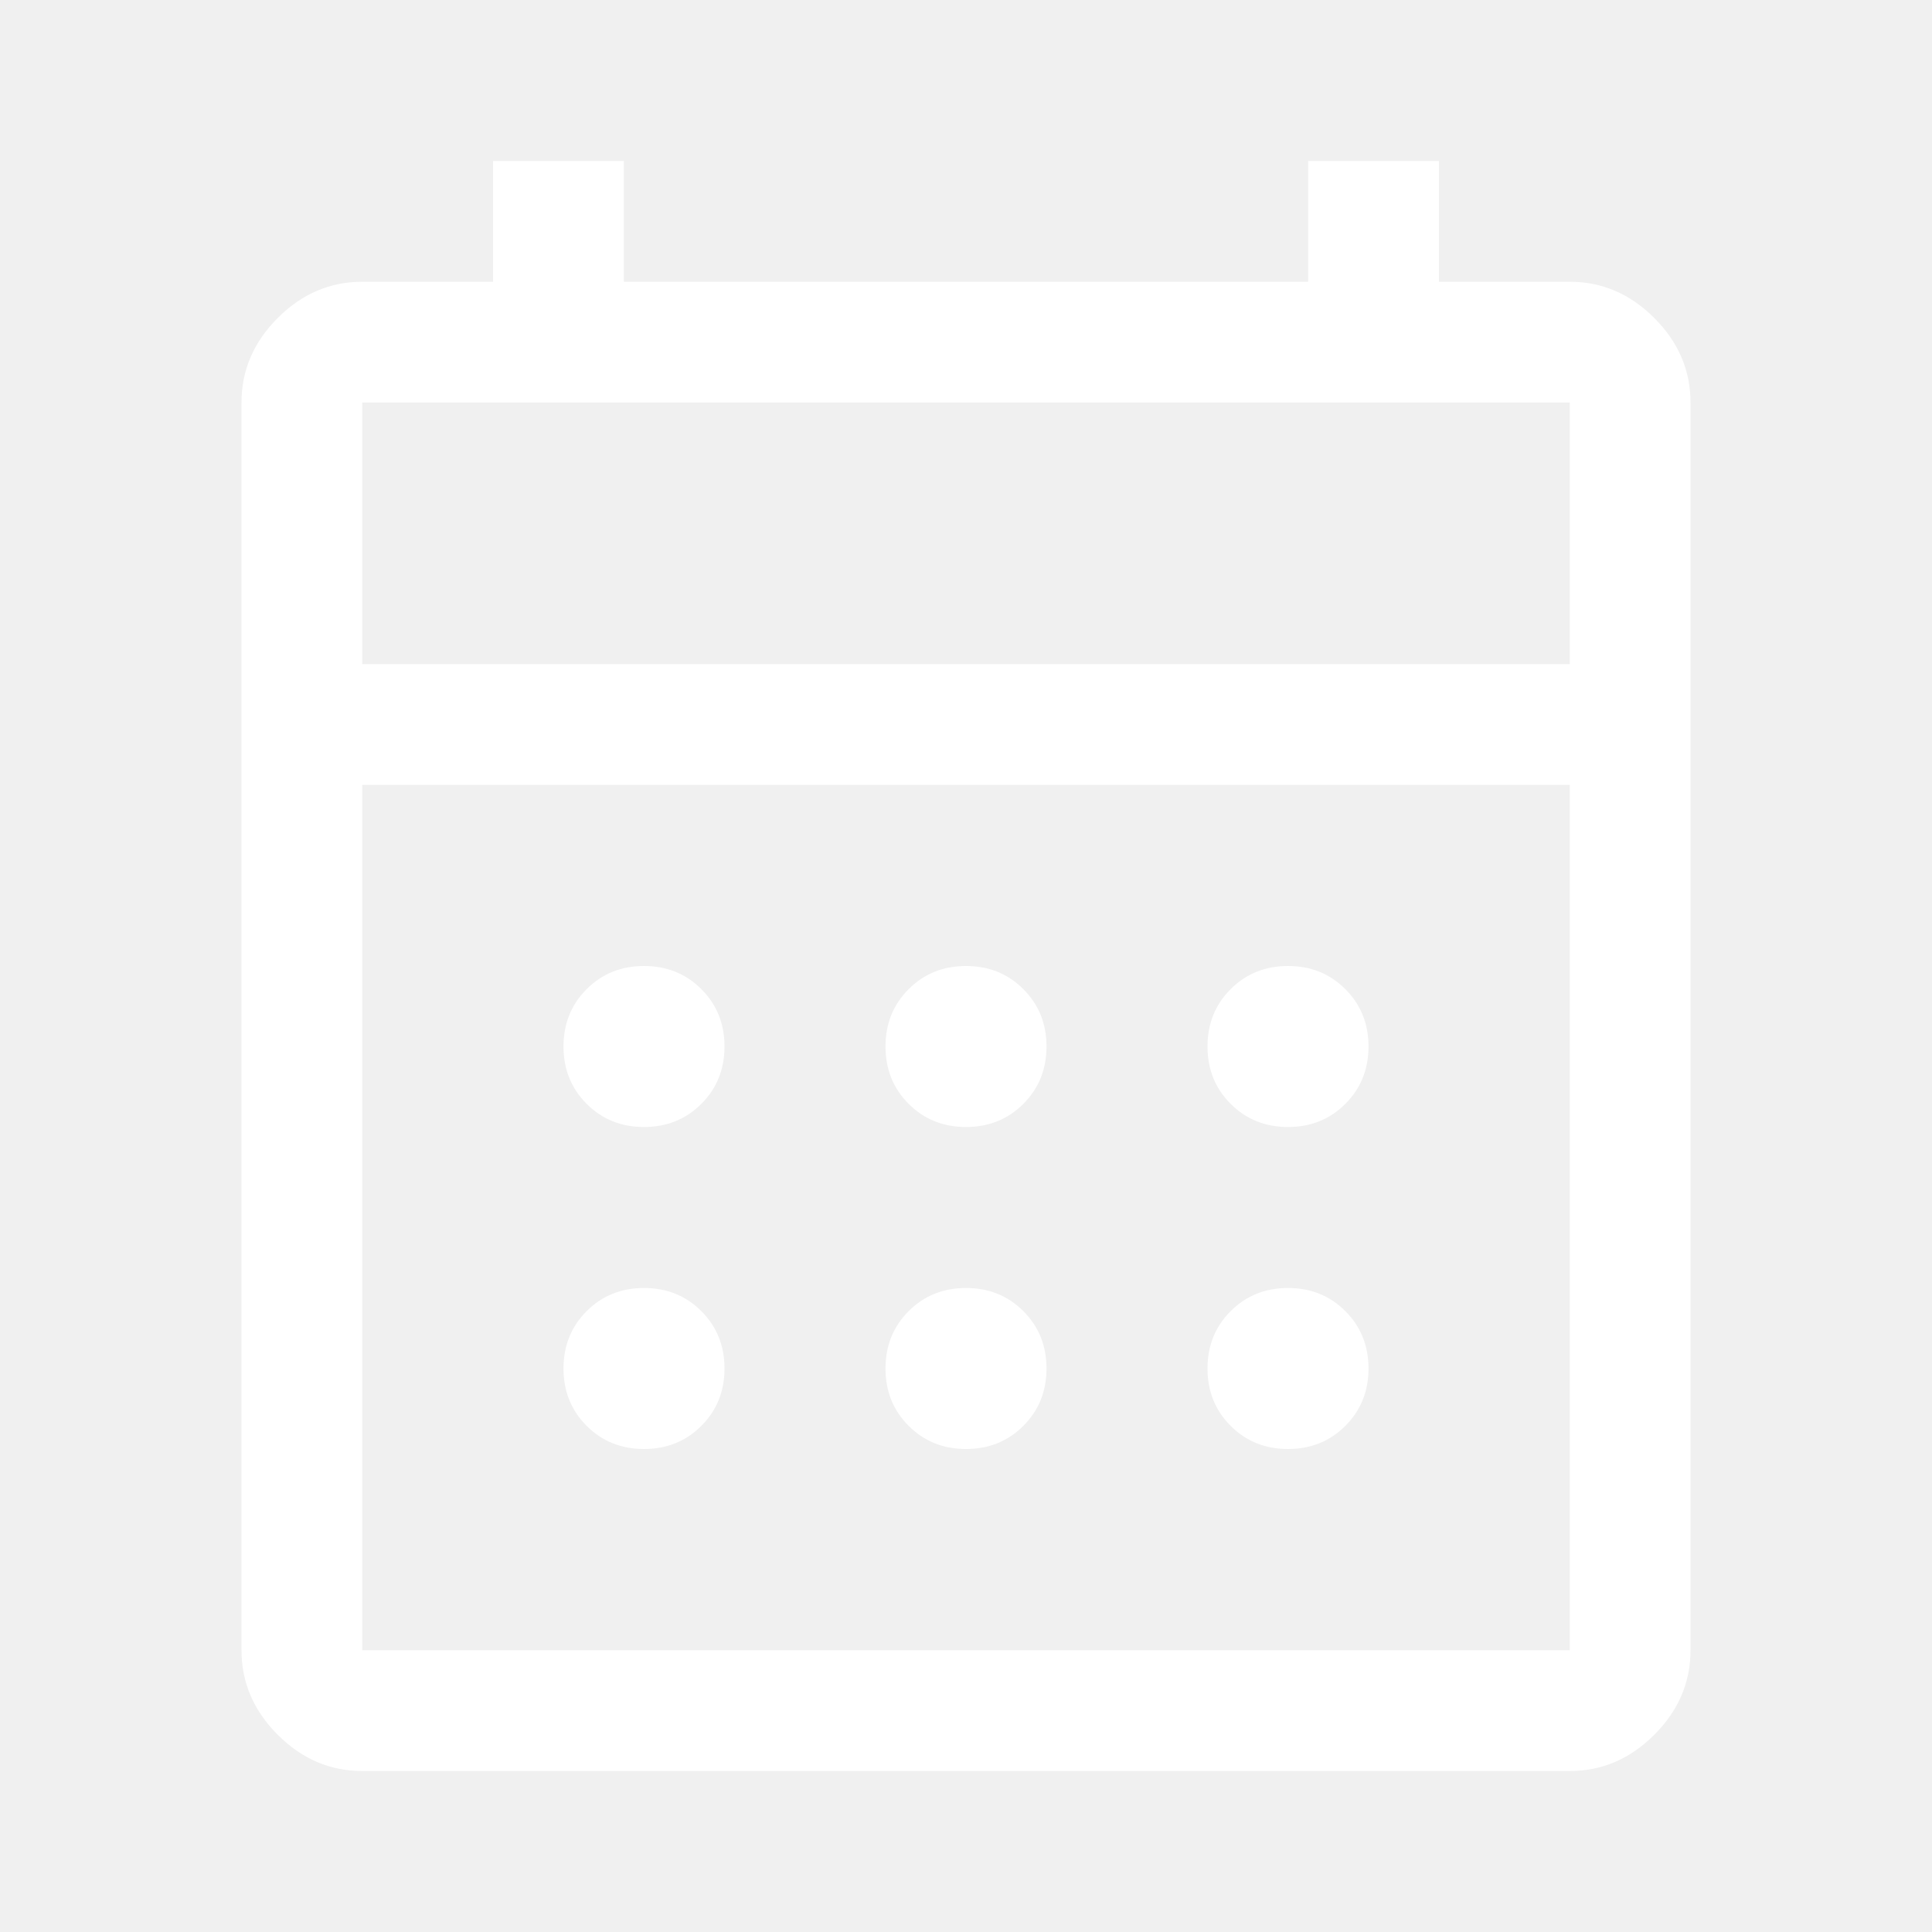
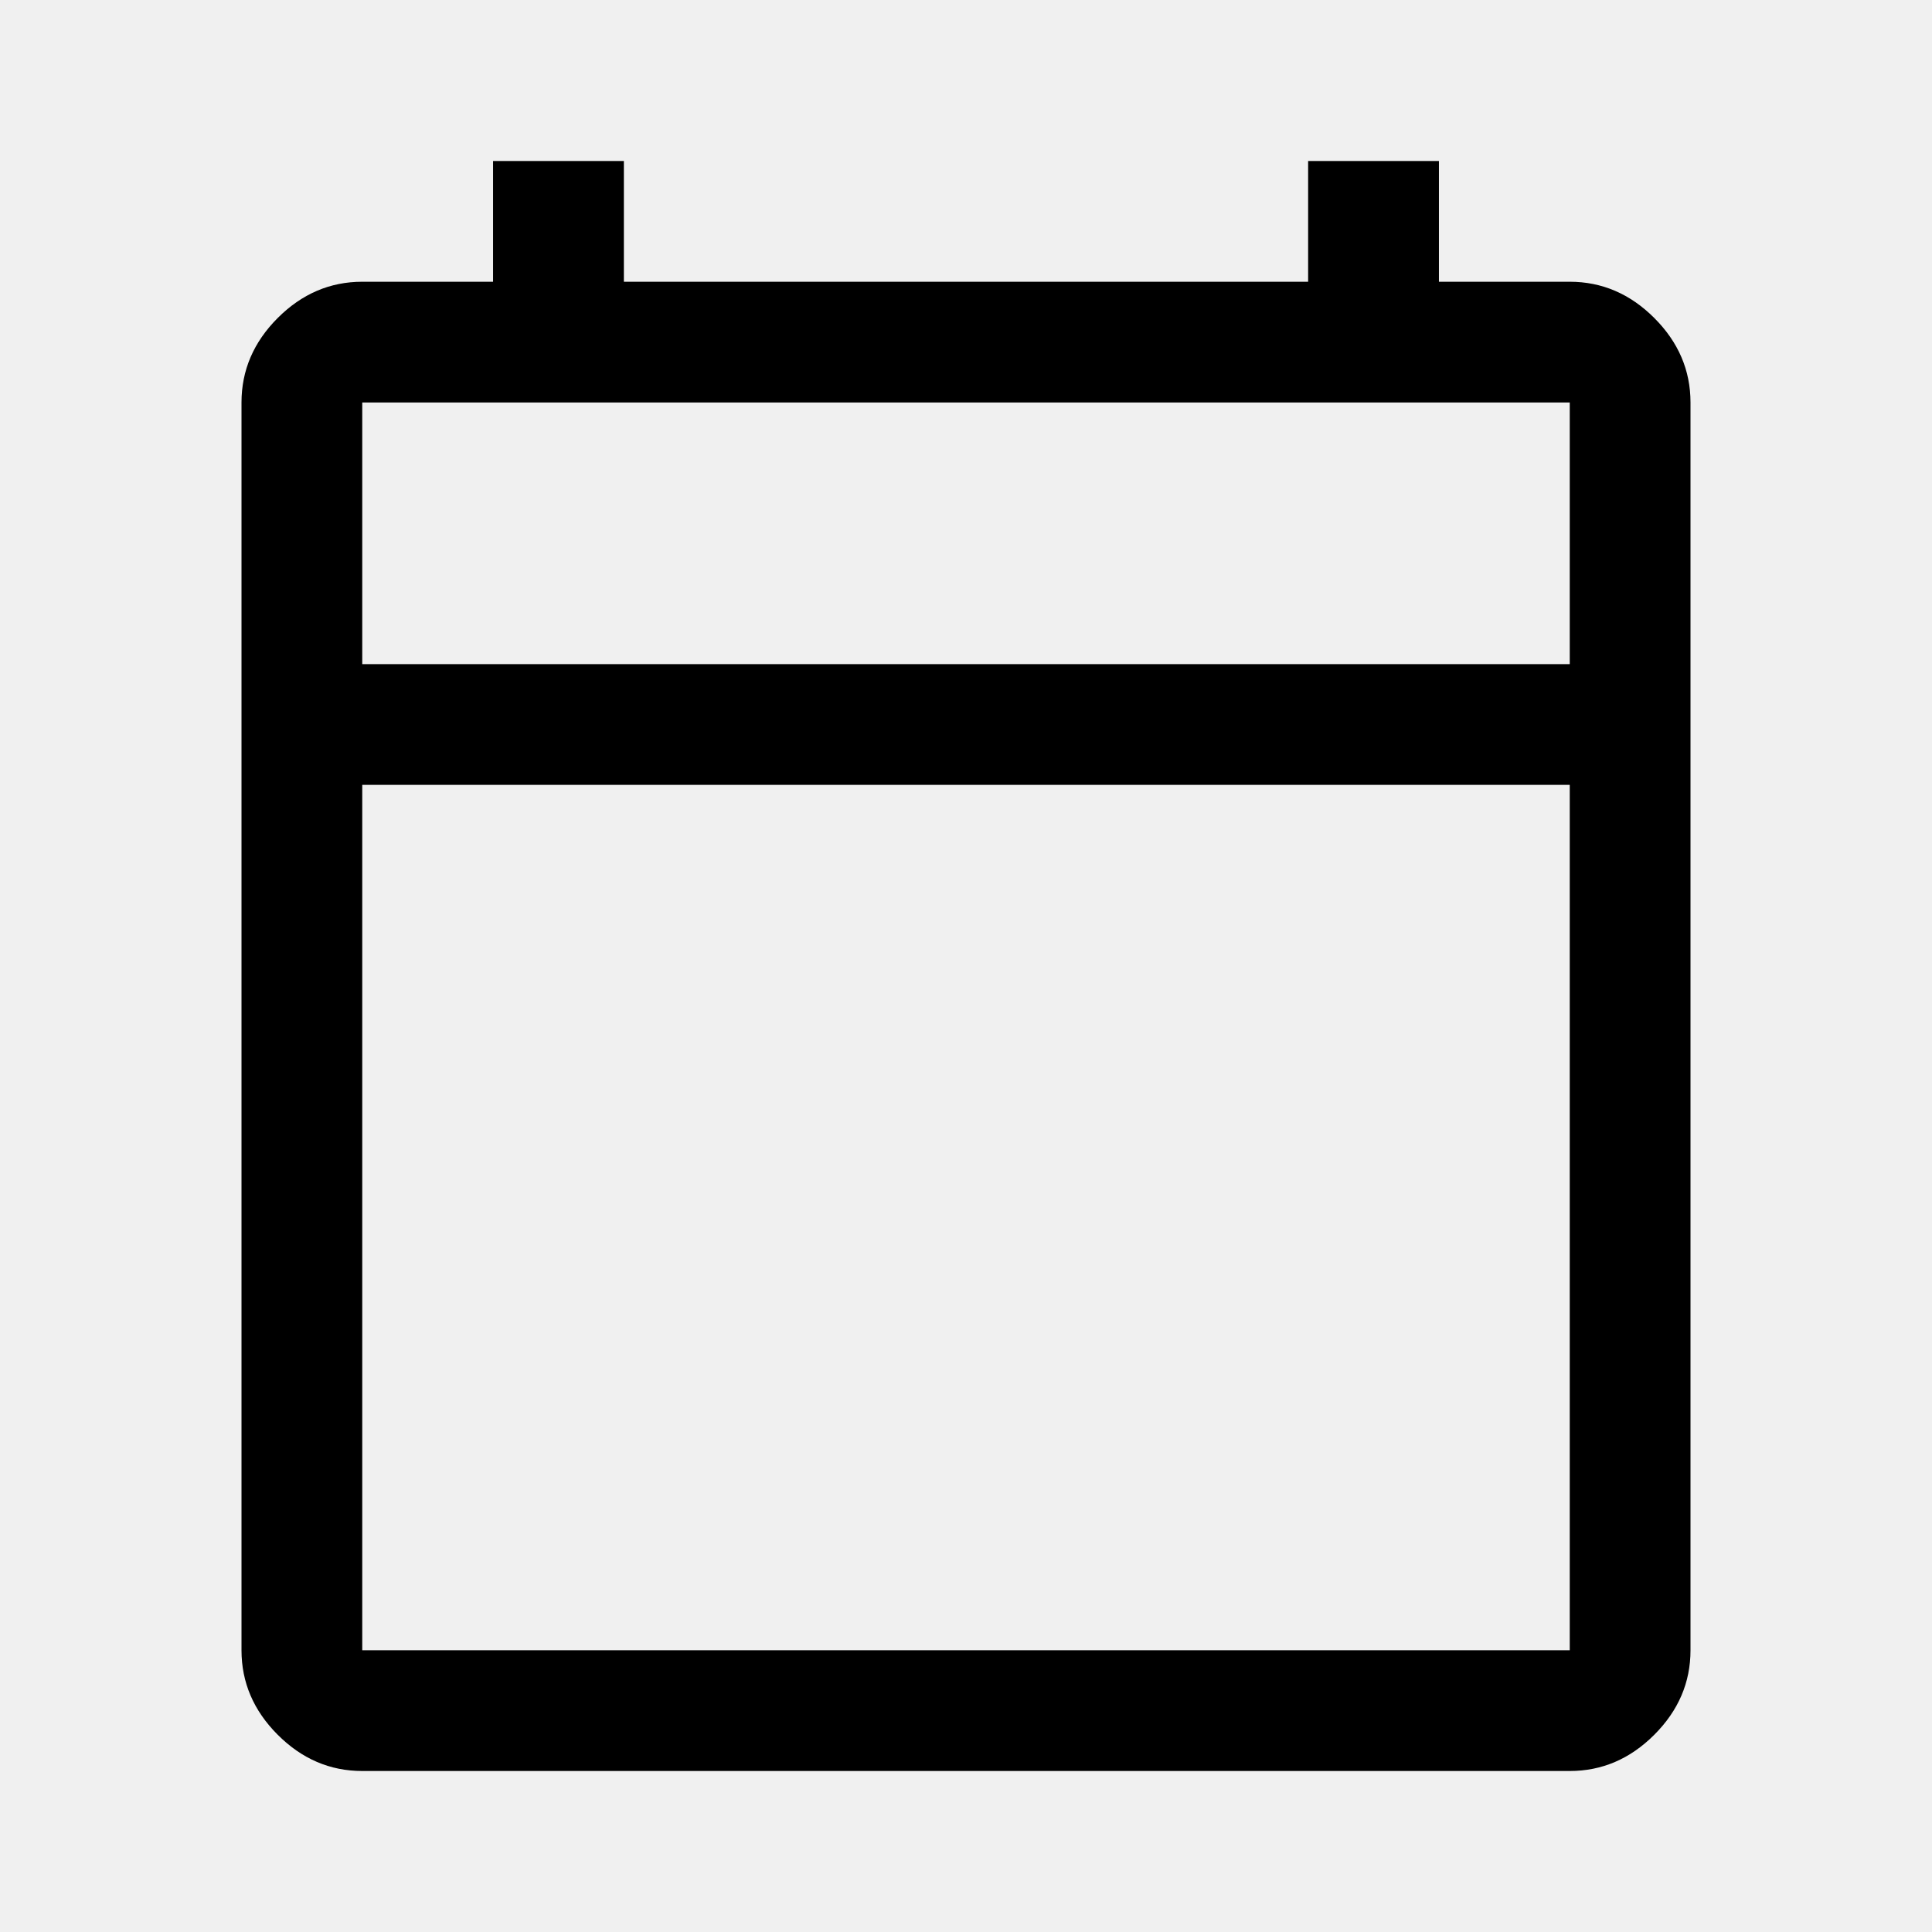
- <svg xmlns="http://www.w3.org/2000/svg" fill="white" height="48" viewBox="0 96 960 960" width="48">
-   <path d="M180 976q-24 0-42-18t-18-42V296q0-24 18-42t42-18h65v-60h65v60h340v-60h65v60h65q24 0 42 18t18 42v620q0 24-18 42t-42 18H180Zm0-60h600V486H180v430Zm0-490h600V296H180v130Zm0 0V296v130Zm300 230q-17 0-28.5-11.5T440 616q0-17 11.5-28.5T480 576q17 0 28.5 11.5T520 616q0 17-11.5 28.5T480 656Zm-160 0q-17 0-28.5-11.5T280 616q0-17 11.5-28.5T320 576q17 0 28.5 11.5T360 616q0 17-11.5 28.5T320 656Zm320 0q-17 0-28.5-11.5T600 616q0-17 11.5-28.5T640 576q17 0 28.5 11.5T680 616q0 17-11.5 28.5T640 656ZM480 816q-17 0-28.5-11.5T440 776q0-17 11.5-28.5T480 736q17 0 28.5 11.5T520 776q0 17-11.5 28.5T480 816Zm-160 0q-17 0-28.5-11.5T280 776q0-17 11.5-28.5T320 736q17 0 28.5 11.5T360 776q0 17-11.5 28.5T320 816Zm320 0q-17 0-28.5-11.5T600 776q0-17 11.5-28.5T640 736q17 0 28.5 11.5T680 776q0 17-11.5 28.5T640 816Z" />
+ <svg xmlns="http://www.w3.org/2000/svg" height="20" viewBox="0 96 960 960" width="20">
+   <path d="M180 976q-24 0-42-18t-18-42V296q0-24 18-42t42-18h65v-60h65v60h340v-60h65v60h65q24 0 42 18t18 42v620q0 24-18 42t-42 18H180Zm0-60h600V486H180v430Zm0-490h600V296H180v130Zm0 0V296v130Z" />
</svg>
